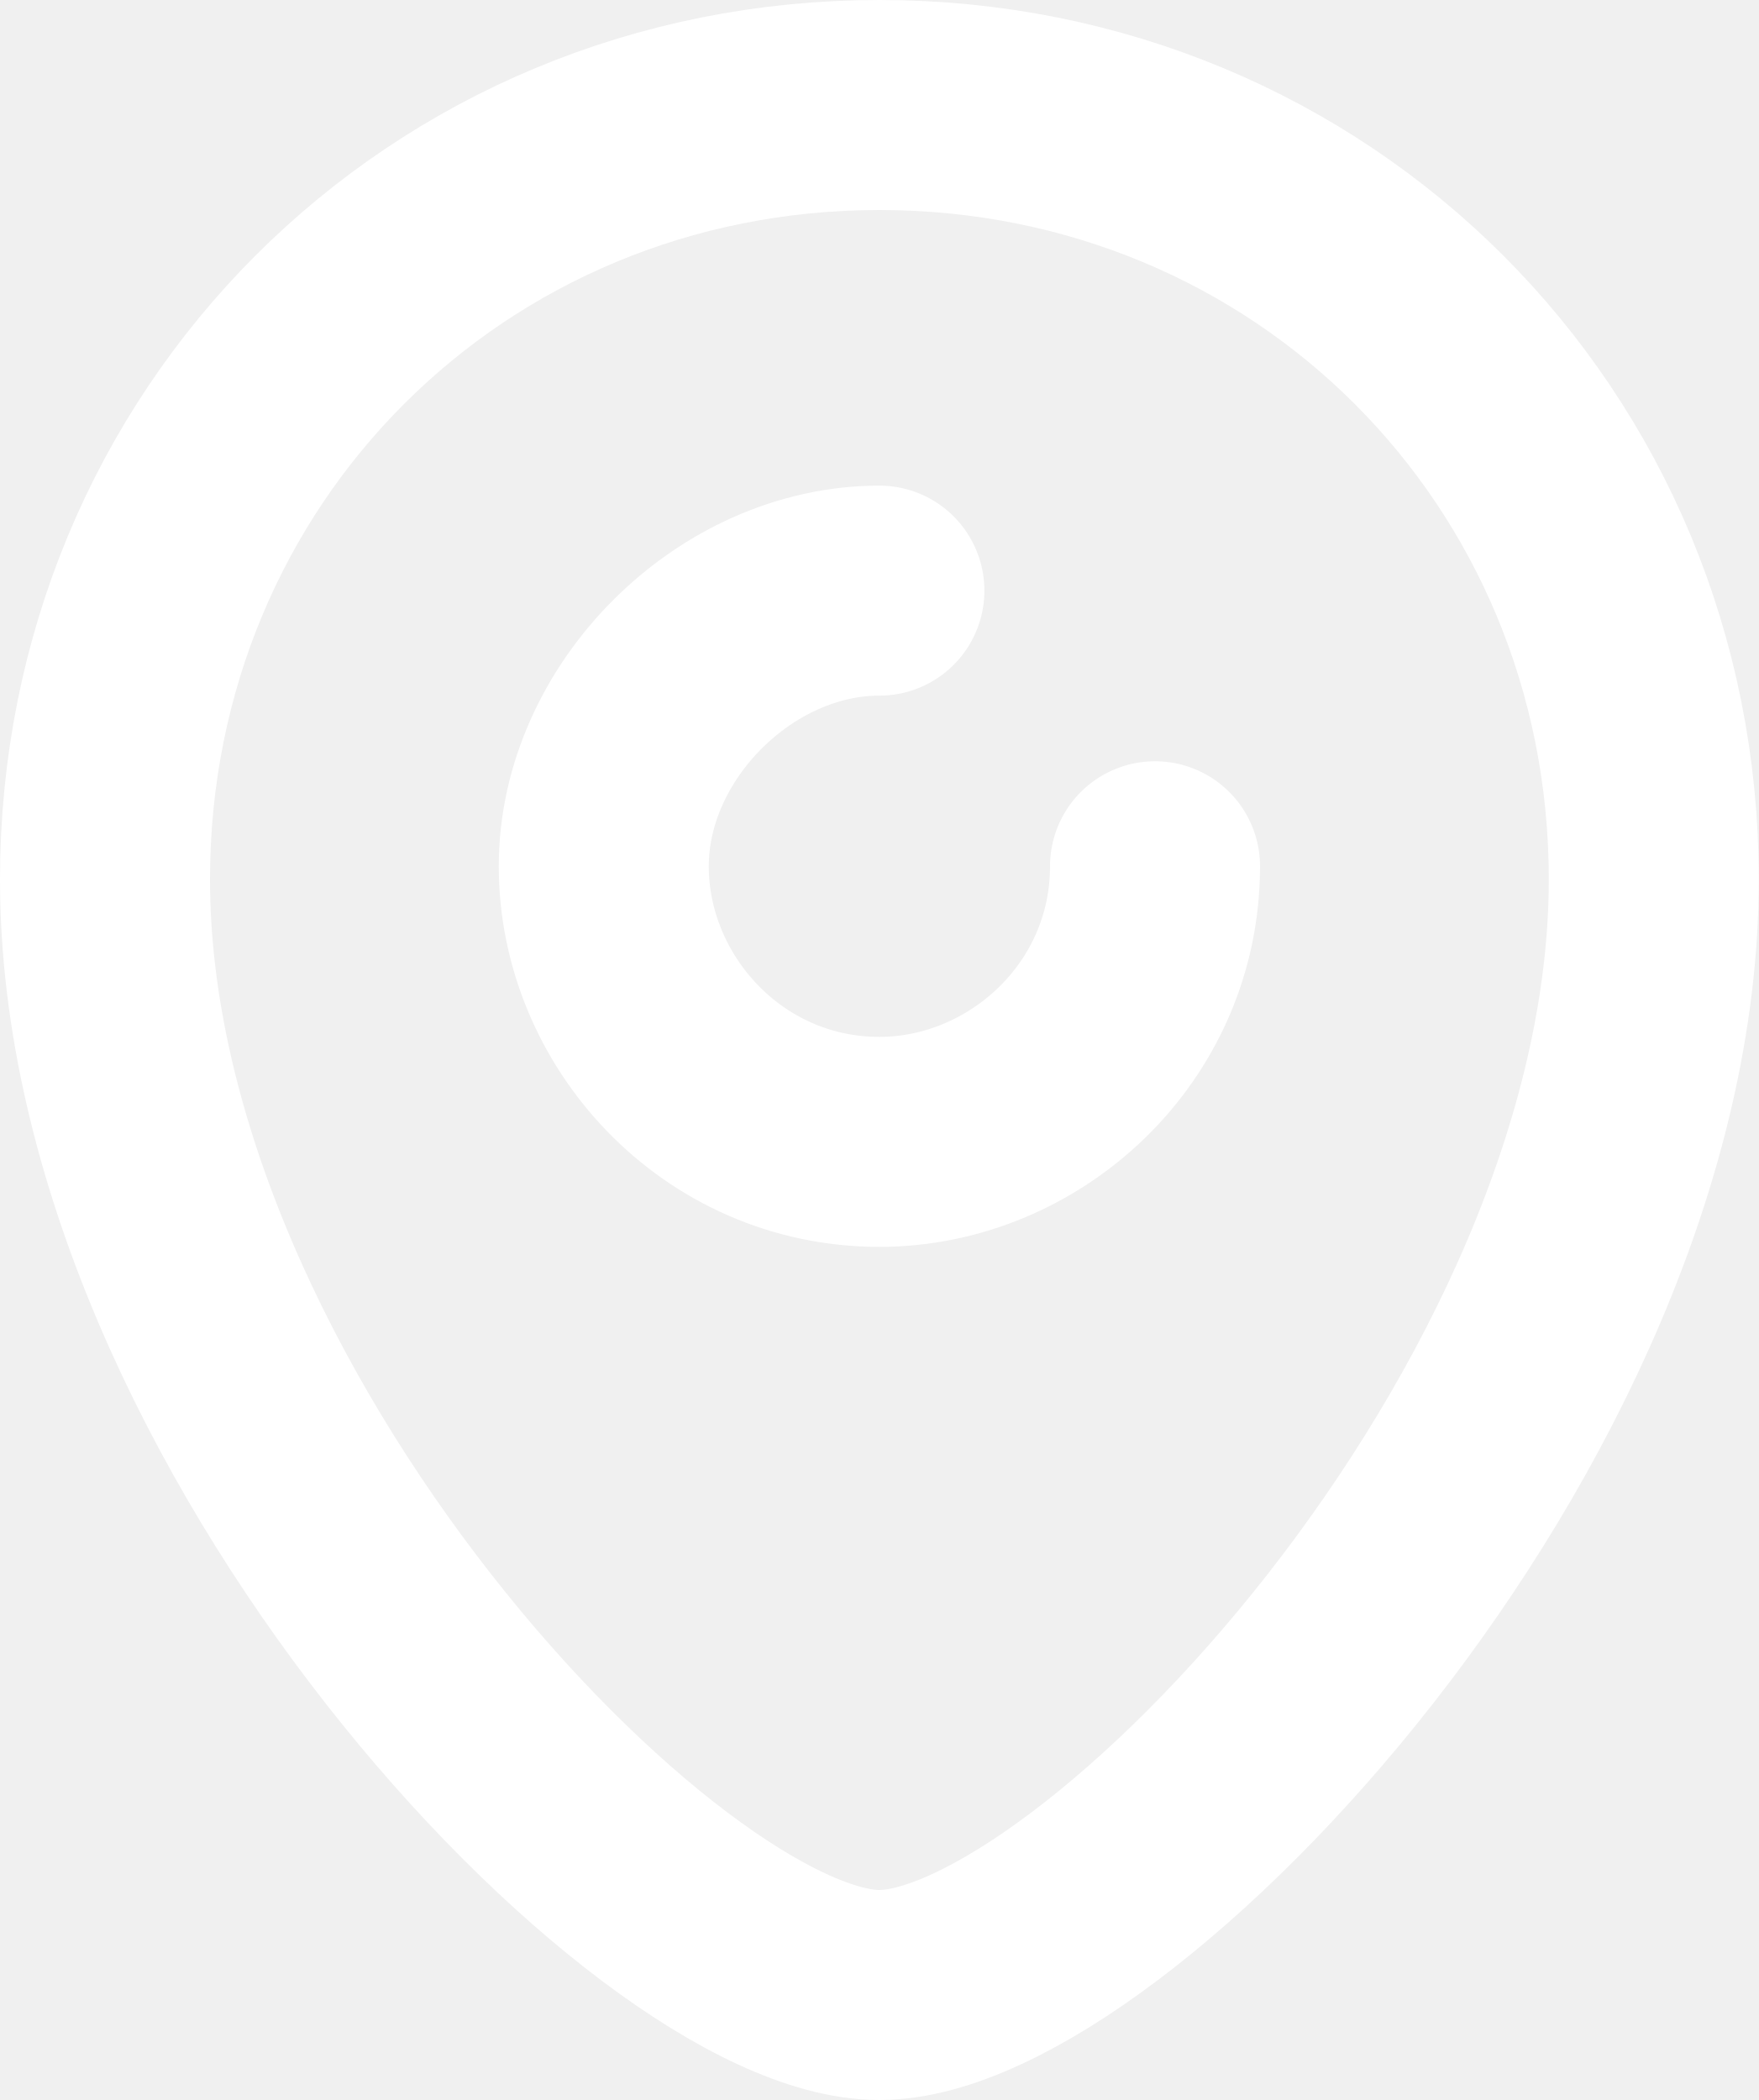
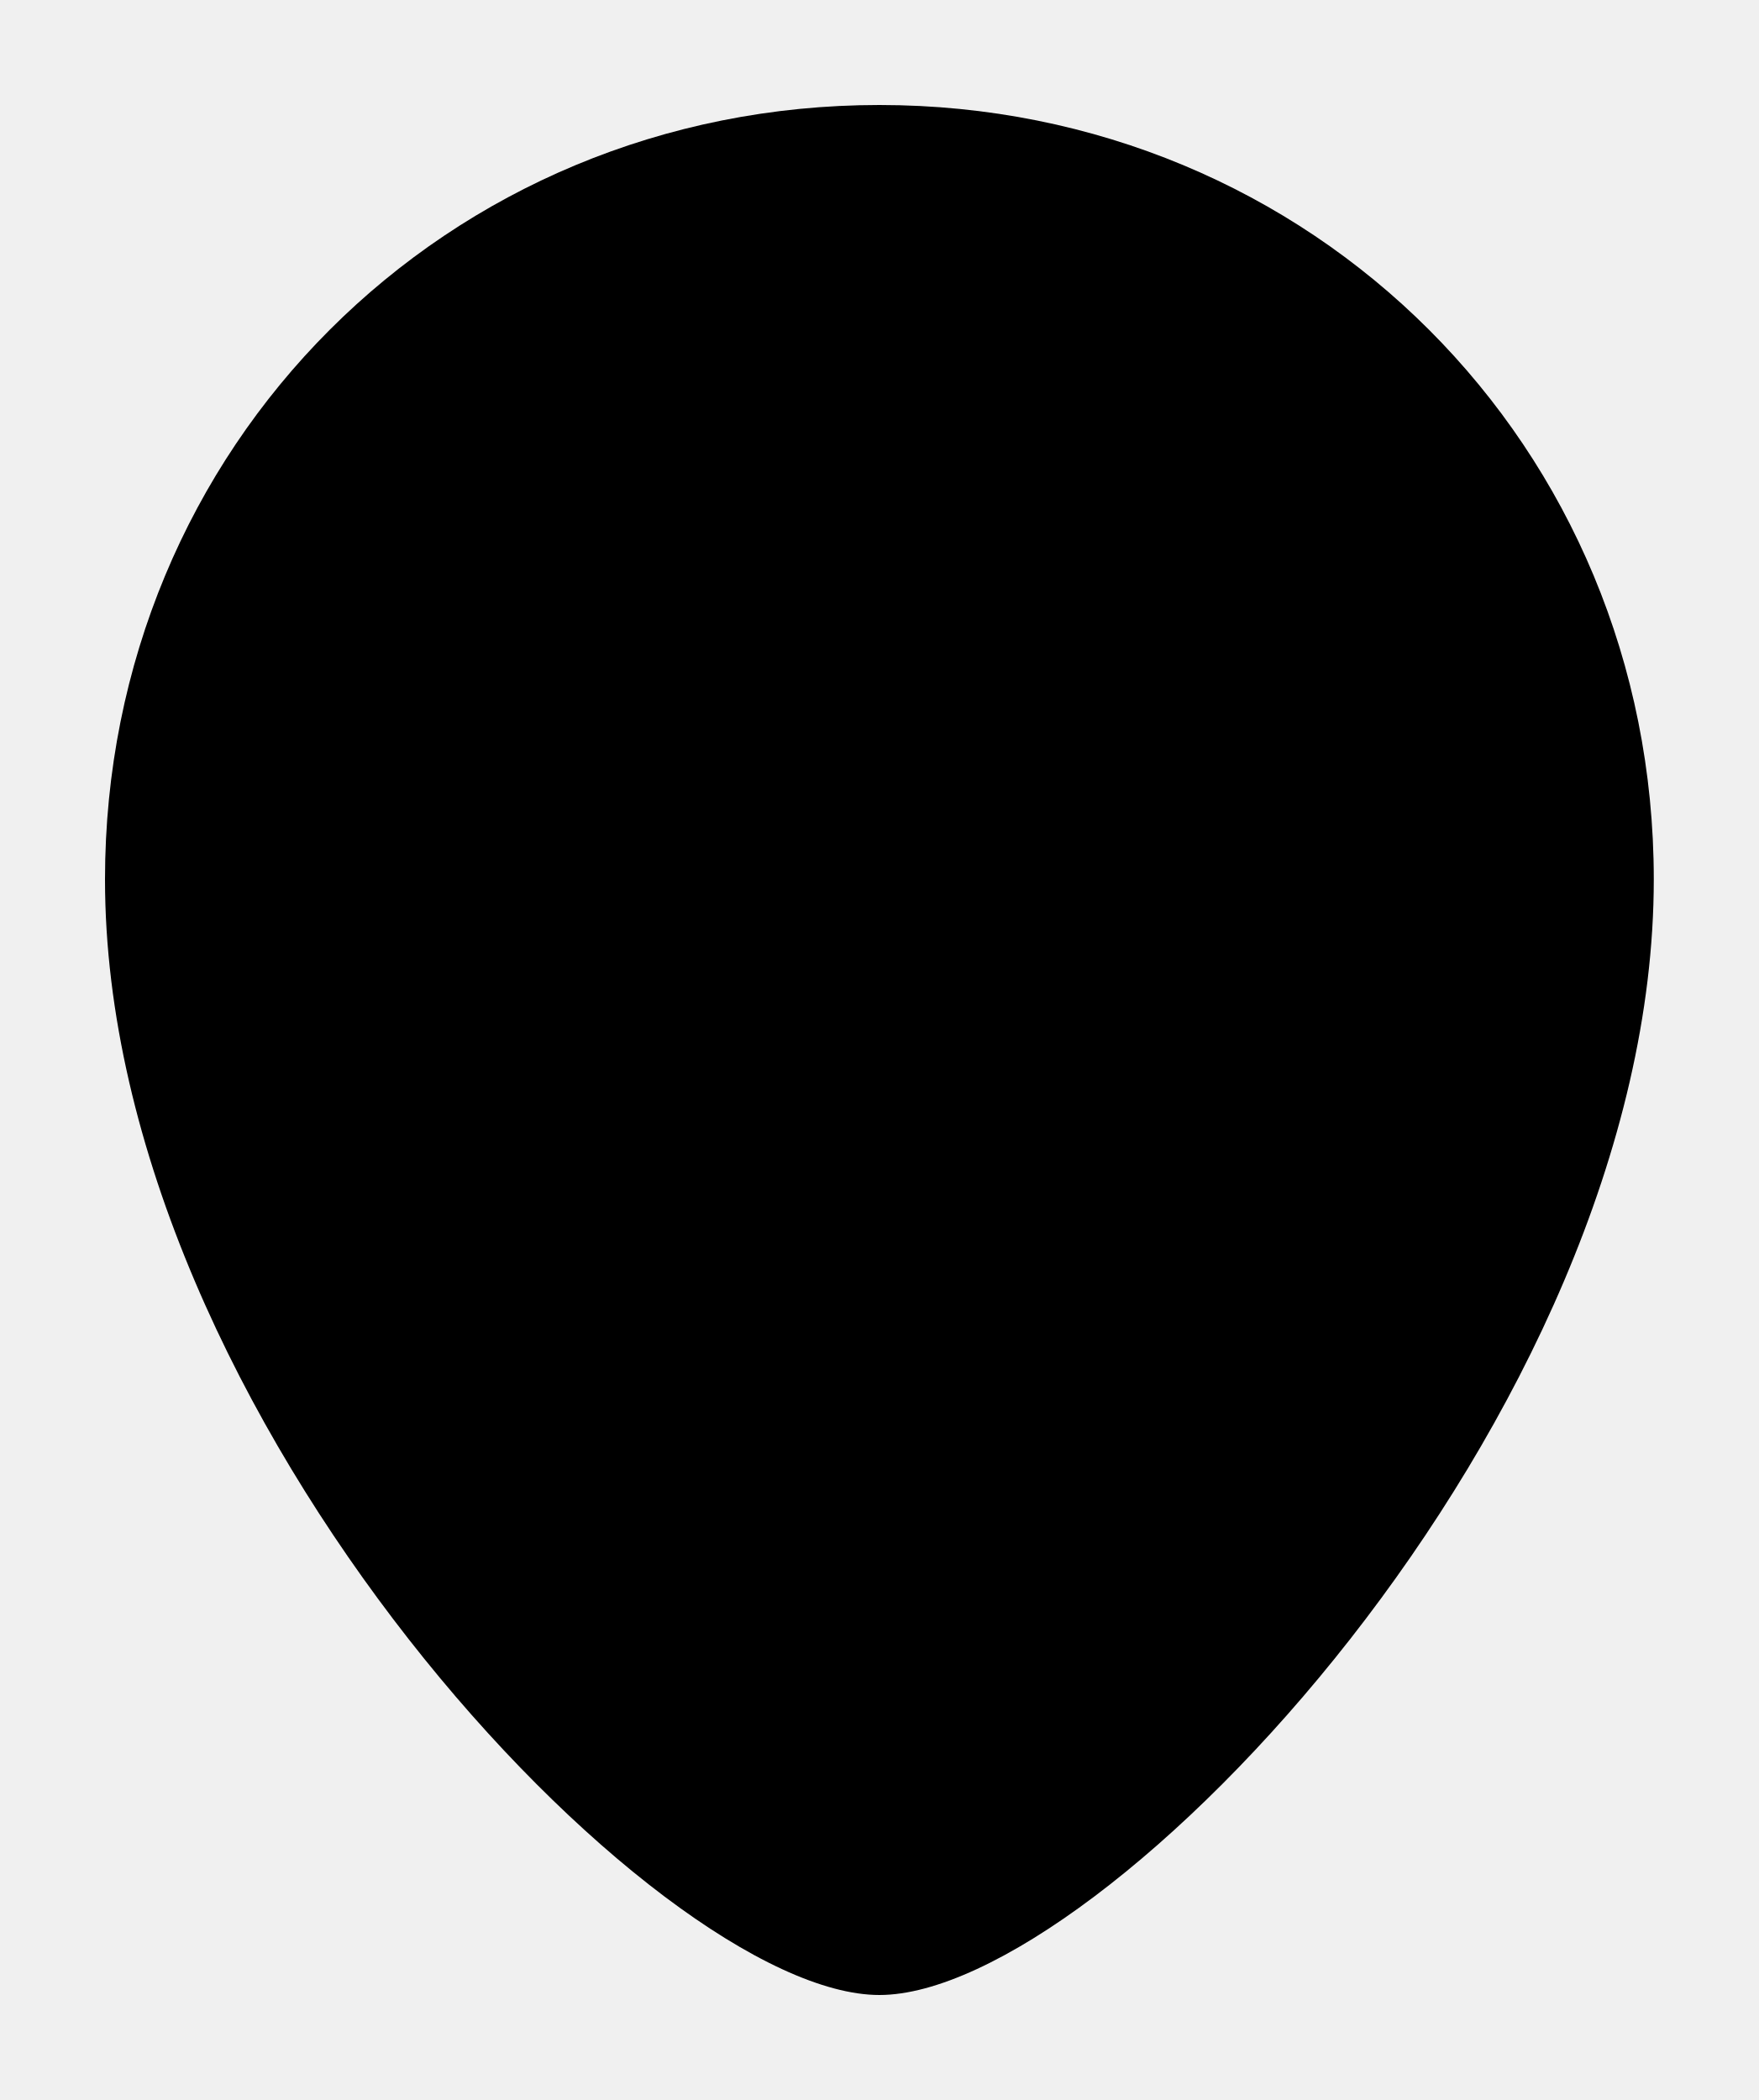
- <svg xmlns="http://www.w3.org/2000/svg" xmlns:xlink="http://www.w3.org/1999/xlink" version="1.1" id="Слой_1" x="0px" y="0px" viewBox="0 0 13.4 16" style="enable-background:new 0 0 13.4 16;" xml:space="preserve">
-   <style type="text/css">
- 	.st0{clip-path:url(#SVGID_2_);fill:none;stroke:#FFFFFF;stroke-width:1.6;stroke-linecap:round;stroke-miterlimit:10;}
- </style>
-   <g>
-     <defs>
-       <rect id="SVGID_1_" y="0" width="13.4" height="16" />
-     </defs>
-     <clipPath id="SVGID_2_">
-       <use xlink:href="#SVGID_1_" style="overflow:visible;" />
-     </clipPath>
-     <path class="st0" d="M8.8,6.6c0,1.2-1,2.1-2.1,2.1c-1.2,0-2.1-1-2.1-2.1s1-2.1,2.1-2.1" />
-     <path class="st0" d="M12.6,6.7c0,4.1-4.2,8.5-5.9,8.5c-1.7,0-5.9-4.4-5.9-8.5c0-3.3,2.6-5.9,5.9-5.9S12.6,3.4,12.6,6.7z" />
-   </g>
+ <svg xmlns="http://www.w3.org/2000/svg" xmlns:xlink="http://www.w3.org/1999/xlink" viewBox="0 0 13.4 16">
+   <defs>
+     <path id="SVGID_1_" d="M0 0h13.4v16H0z" />
+   </defs>
+   <clipPath id="SVGID_2_">
+     <use xlink:href="#SVGID_1_" overflow="visible" />
+   </clipPath>
+   <path d="M8.8 6.6c0 1.2-1 2.1-2.1 2.1-1.2 0-2.1-1-2.1-2.1s1-2.1 2.1-2.1" />
+   <path d="M12.6 6.7c0 4.1-4.2 8.5-5.9 8.5C5 15.2.8 10.8.8 6.7.8 3.4 3.4.8 6.7.8s5.9 2.6 5.9 5.9z" />
</svg>
